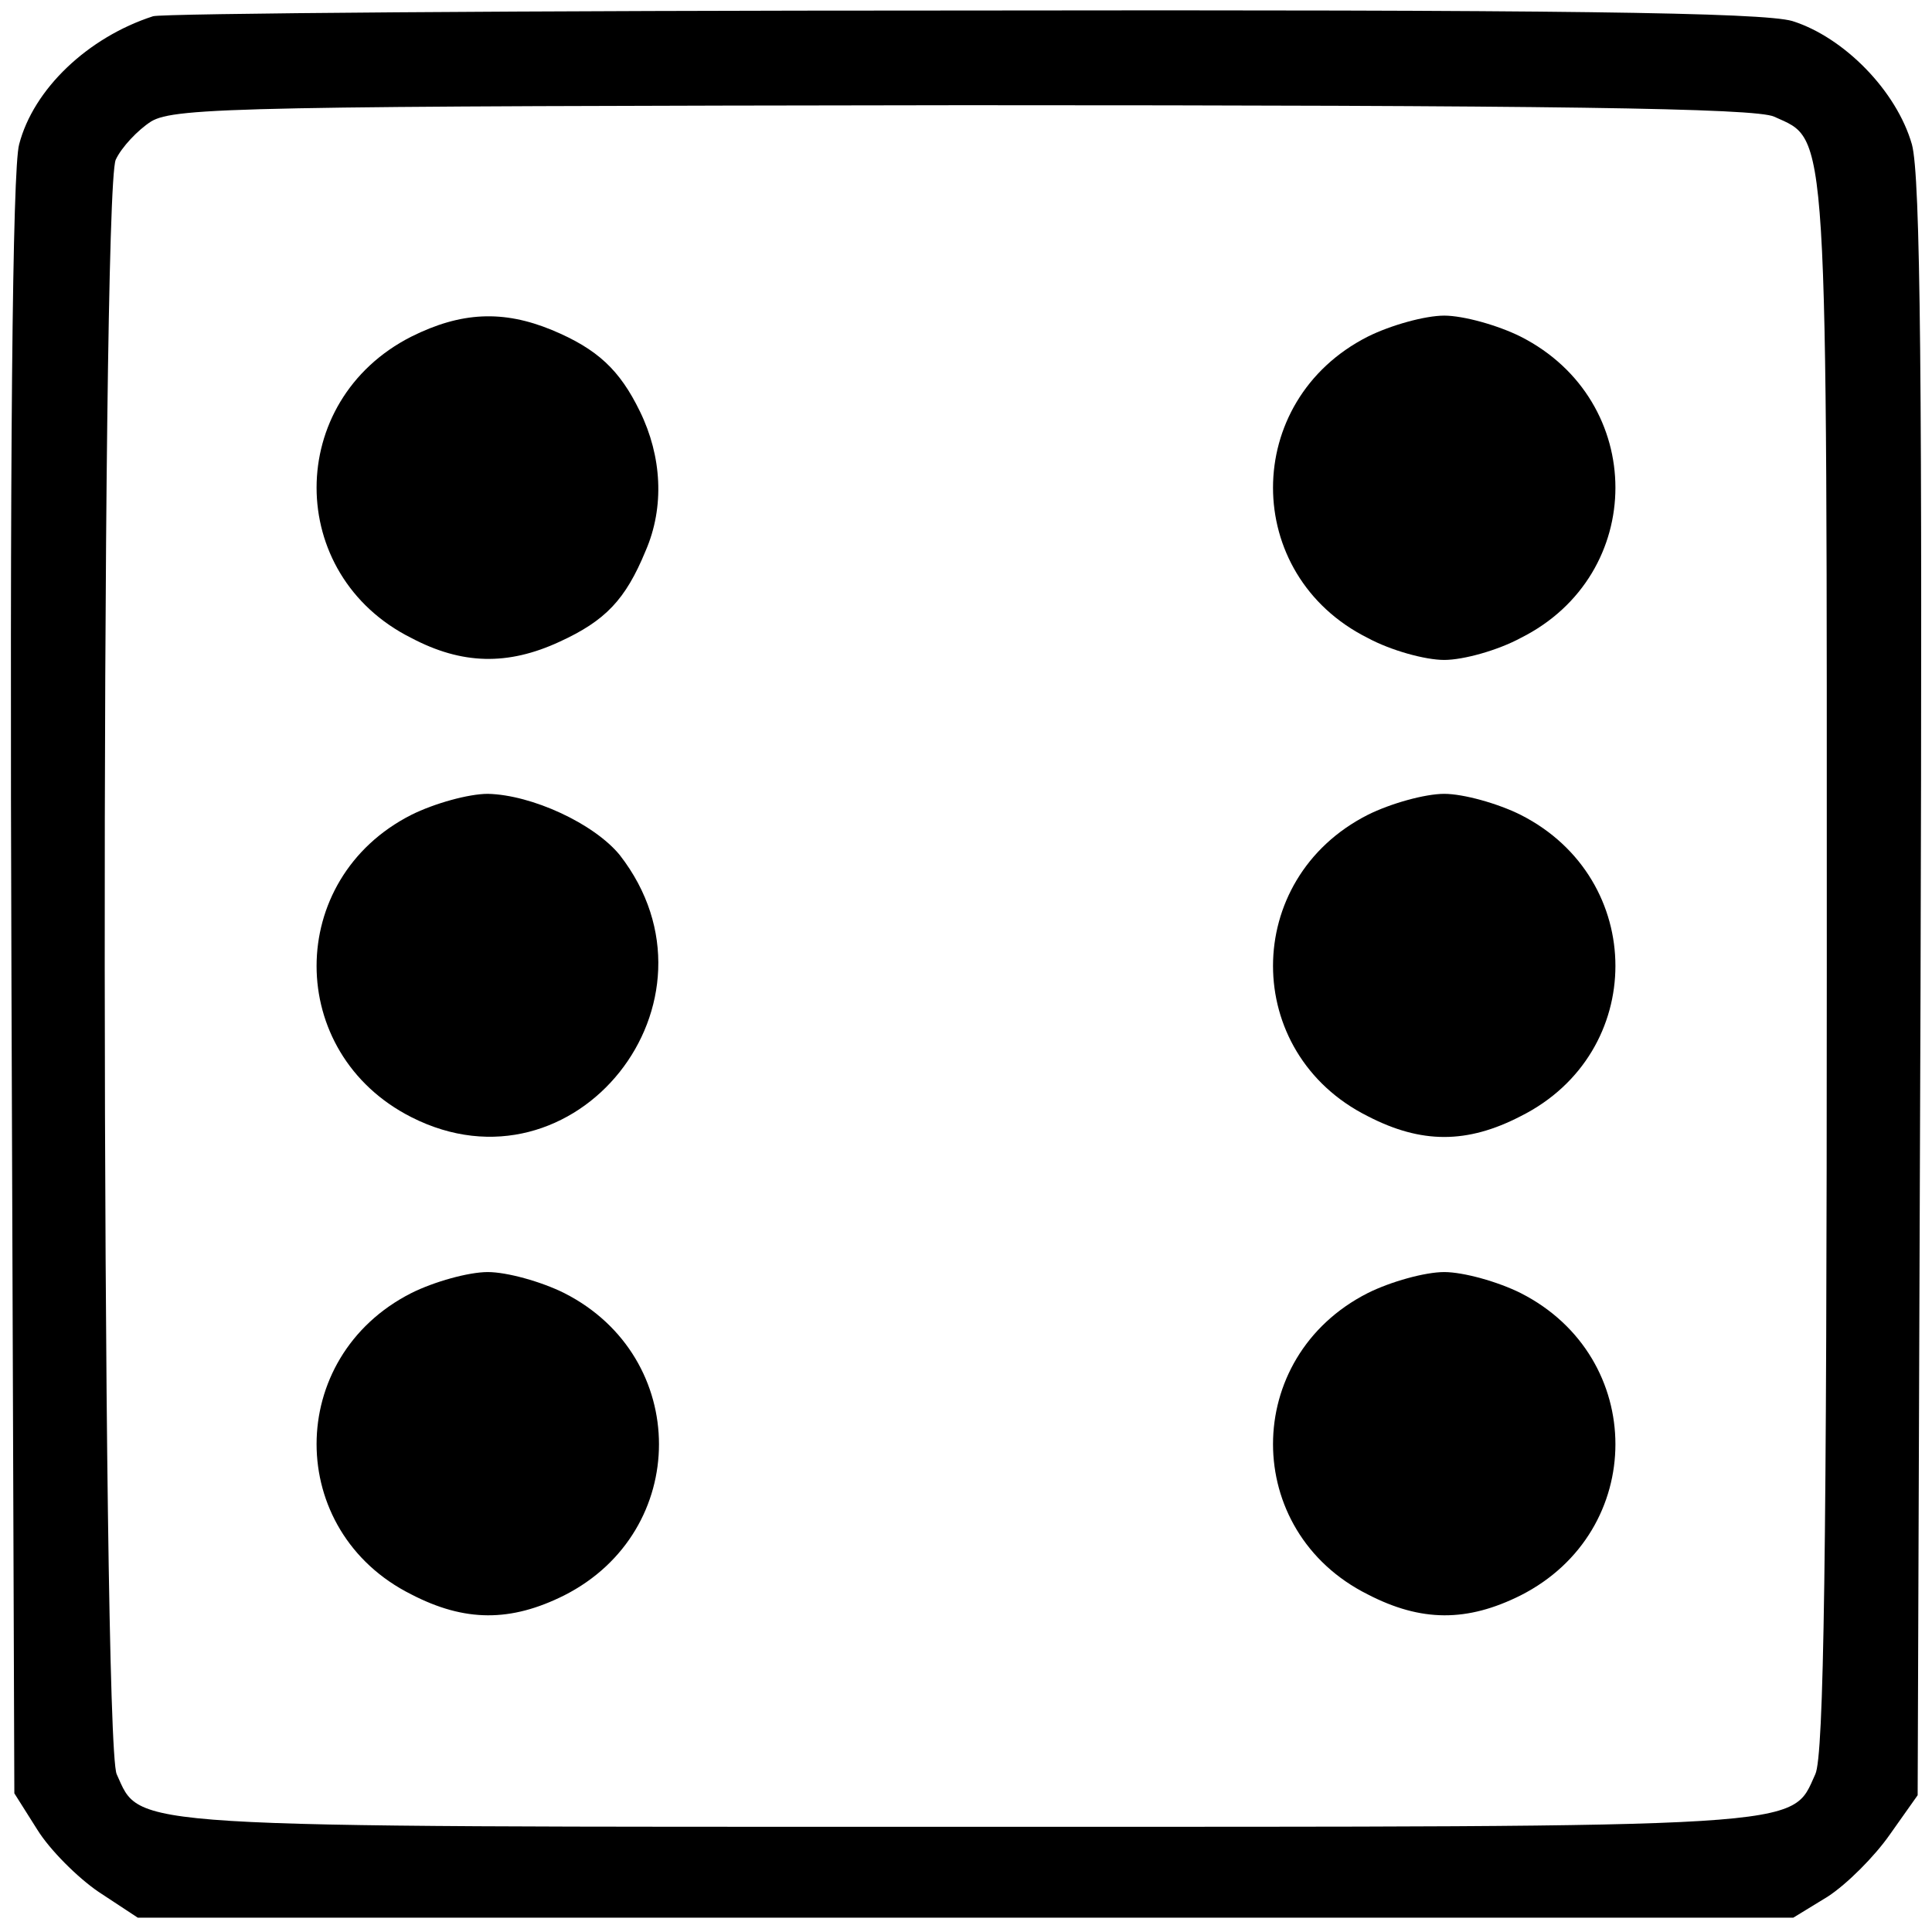
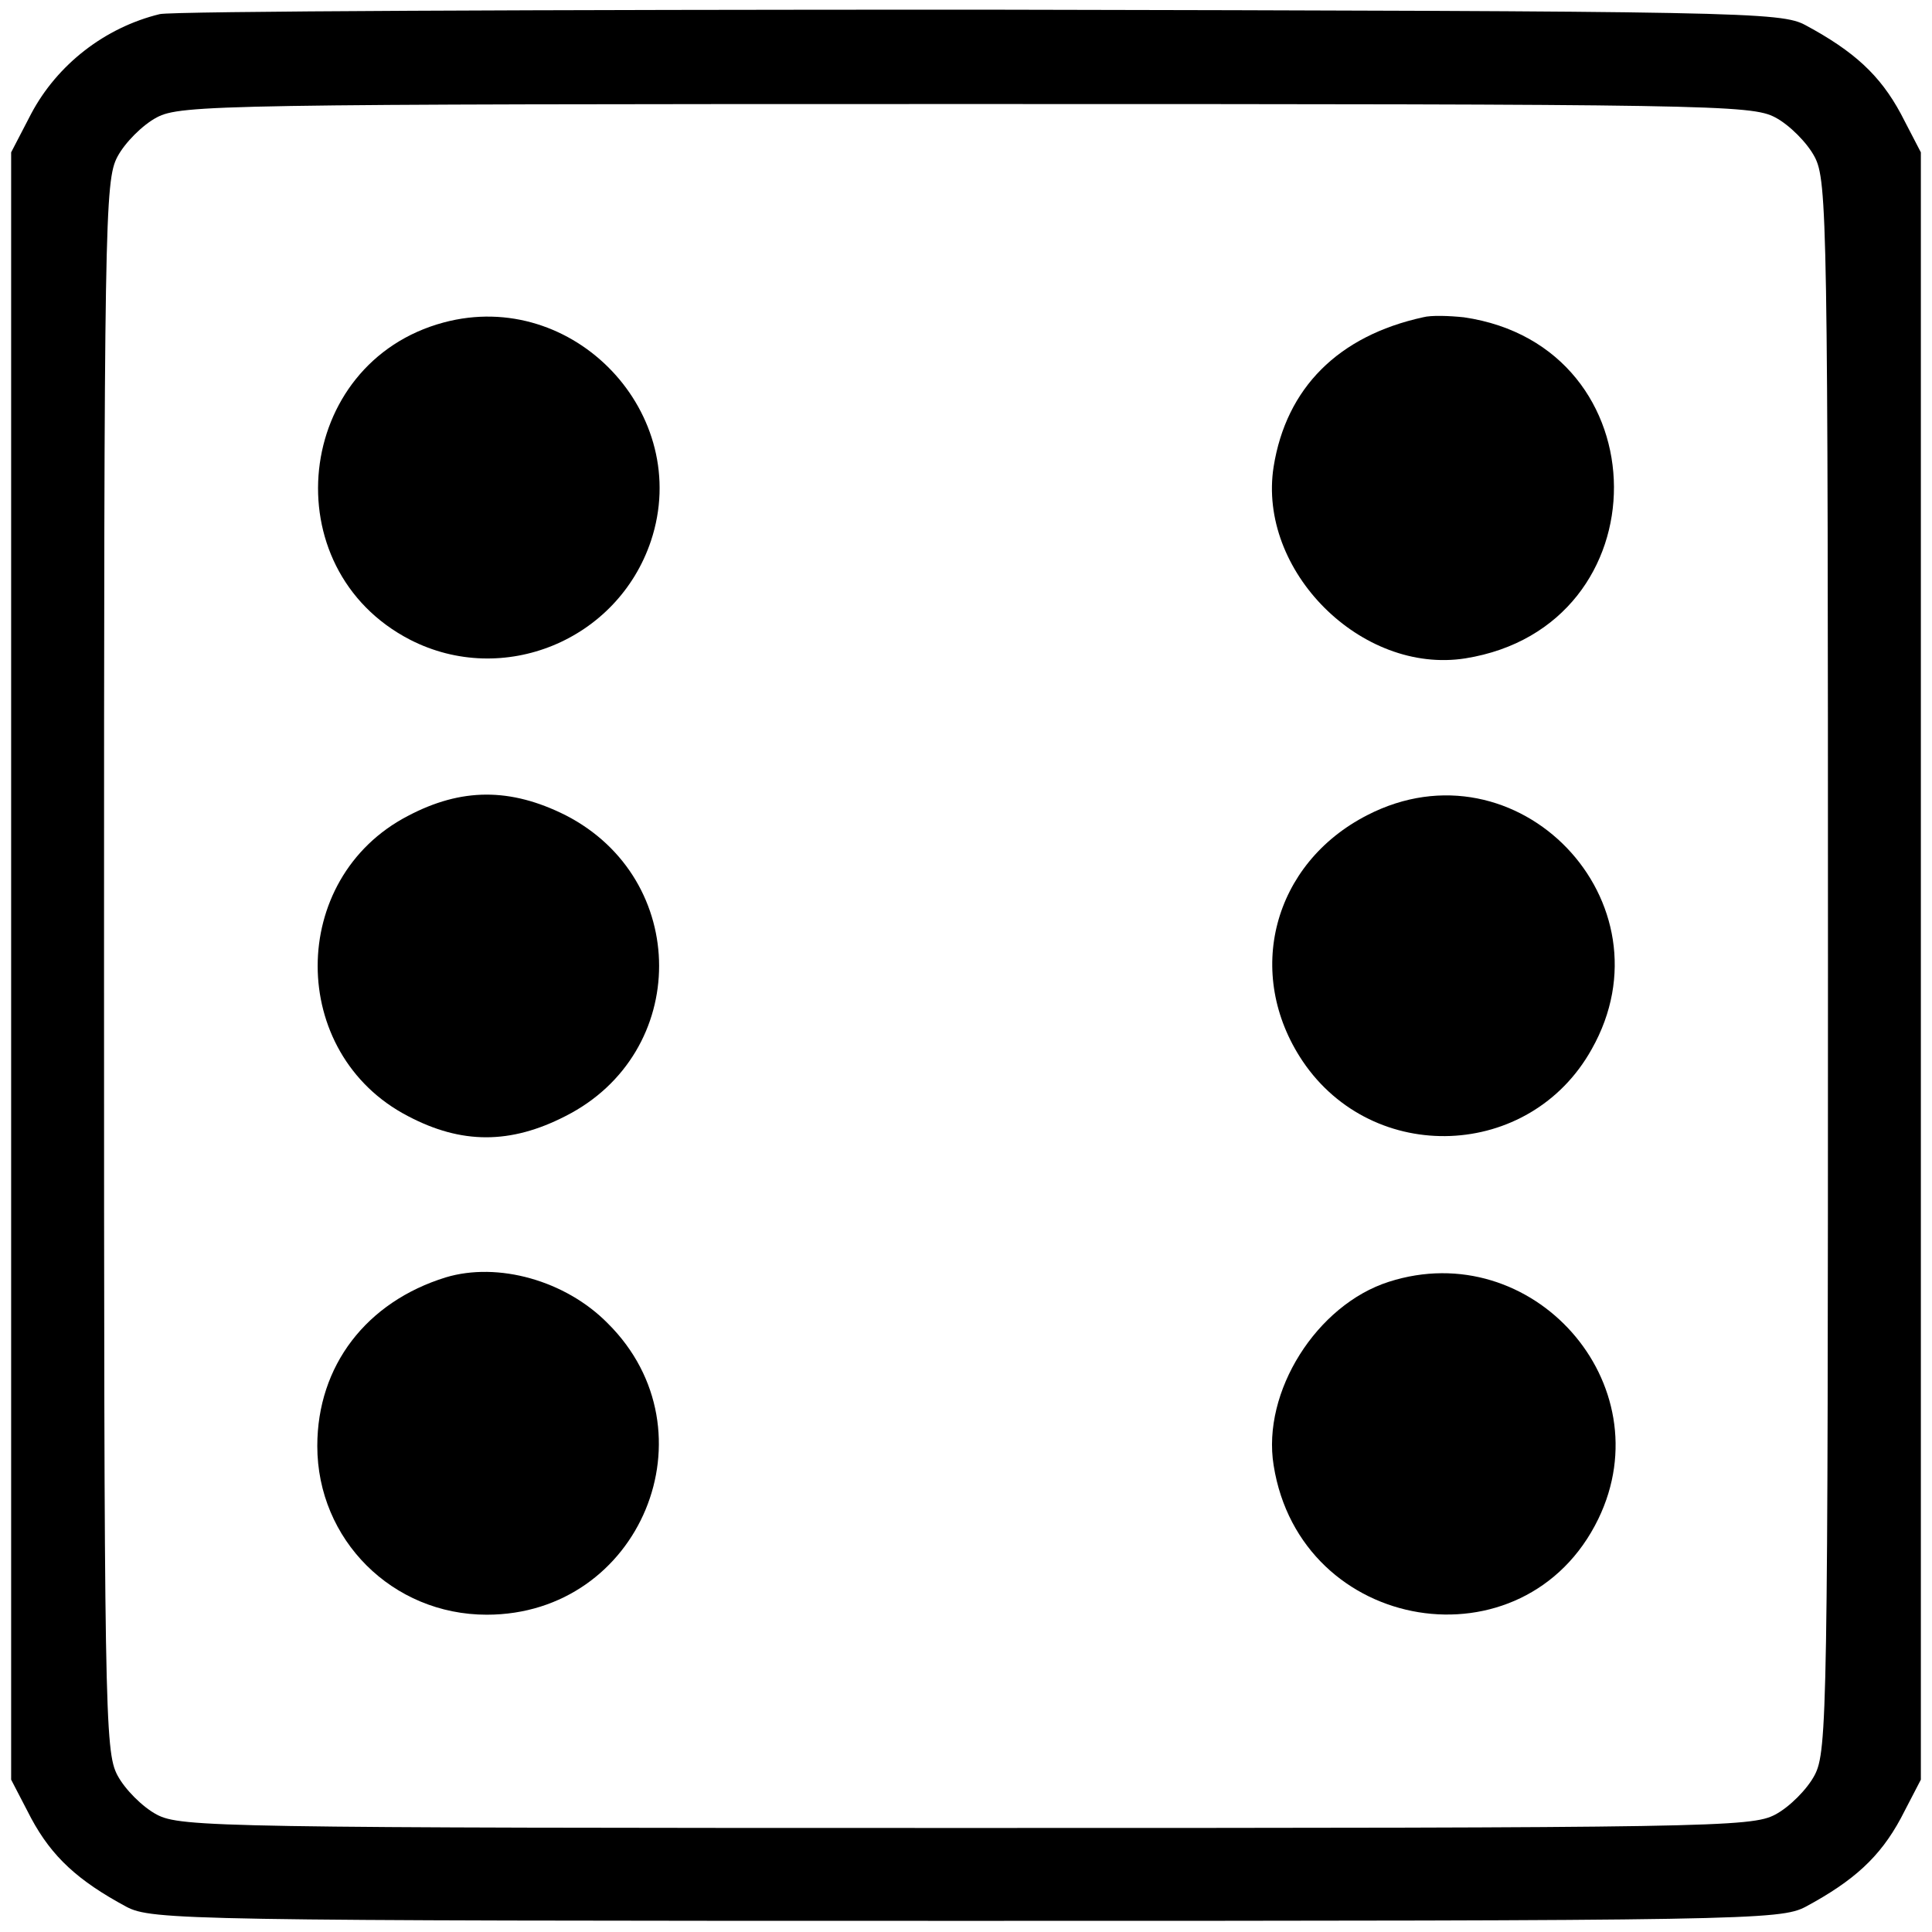
- <svg xmlns="http://www.w3.org/2000/svg" version="1.0" width="202pt" height="202pt" viewBox="0 0 202 202" preserveAspectRatio="xMidYMid meet">
-   <g transform="translate(0,202) scale(0.1,-0.1)" fill="#000000" stroke="none">
-     <path d="M160 2003 c-68 -22 -125 -76 -140 -134 -7 -25 -10 -326 -8 -881 l3 -843 24 -38 c13 -21 42 -50 64 -65 l41 -27 865 0 866 0 36 22 c20 13 49 42 65 65 l29 41 3 841 c2 639 0 852 -9 885 -16 56 -71 112 -125 129 -31 9 -243 12 -870 11 -456 0 -836 -3 -844 -6z m1695 -105 c57 -26 55 3 55 -887 0 -615 -3 -827 -12 -846 -26 -57 3 -55 -888 -55 -891 0 -862 -2 -888 55 -16 35 -17 1652 -1 1688 6 13 23 31 37 40 25 15 101 16 849 17 617 0 829 -3 848 -12z" />
-     <path d="M430 1668 c-132 -67 -132 -249 0 -315 53 -28 101 -29 155 -4 48 22 69 44 90 95 20 46 17 99 -6 146 -21 43 -44 65 -92 85 -51 21 -95 19 -147 -7z" />
-     <path d="M1430 1668 c-132 -67 -132 -249 0 -315 24 -13 60 -23 80 -23 20 0 56 10 80 23 132 66 132 248 0 315 -24 12 -60 22 -80 22 -20 0 -56 -10 -80 -22z" />
-     <path d="M430 1168 c-132 -67 -132 -249 0 -316 171 -87 337 121 218 274 -27 33 -92 63 -138 64 -20 0 -56 -10 -80 -22z" />
-     <path d="M1430 1168 c-132 -67 -132 -249 0 -315 56 -29 104 -29 160 0 132 66 132 248 0 315 -24 12 -60 22 -80 22 -20 0 -56 -10 -80 -22z" />
-     <path d="M430 668 c-132 -67 -132 -249 0 -315 56 -29 104 -29 160 -1 132 67 132 249 0 316 -24 12 -60 22 -80 22 -20 0 -56 -10 -80 -22z" />
-     <path d="M1430 668 c-132 -67 -132 -249 0 -315 56 -29 104 -29 160 -1 132 67 132 249 0 316 -24 12 -60 22 -80 22 -20 0 -56 -10 -80 -22z" />
+ <svg xmlns="http://www.w3.org/2000/svg" version="1.0" width="260pt" height="260pt" viewBox="0 0 260 260" preserveAspectRatio="xMidYMid meet">
+   <g transform="translate(0,260) scale(0.1,-0.1)" fill="#000000" stroke="none">
+     <path d="M215 2581 c-74 -18 -138 -68 -173 -134 l-27 -52 0 -1095 0 -1095 27 -52 c28 -52 63 -84 128 -119 34 -18 80 -19 1130 -19 1050 0 1096 1 1130 19 65 35 100 67 128 119 l27 52 0 1095 0 1095 -27 52 c-28 52 -63 84 -128 119 -33 18 -81 19 -1110 21 -591 0 -1088 -2 -1105 -6z m2174 -139 c19 -10 43 -34 53 -53 17 -32 18 -86 18 -1089 0 -1003 -1 -1057 -18 -1089 -10 -19 -34 -43 -53 -53 -32 -17 -86 -18 -1089 -18 -1003 0 -1057 1 -1089 18 -19 10 -43 34 -53 53 -17 32 -18 86 -18 1089 0 1003 1 1057 18 1089 10 19 34 43 53 53 32 17 86 18 1089 18 1003 0 1057 -1 1089 -18z" />
+     <path d="M597 2166 c-201 -54 -231 -331 -45 -427 125 -64 279 -1 324 133 57 171 -104 341 -279 294z" />
+     <path d="M1915 2173 c-114 -25 -184 -95 -201 -201 -22 -140 118 -280 258 -258 268 43 266 420 -2 459 -19 2 -44 3 -55 0z" />
+     <path d="M549 1502 c-162 -84 -162 -320 0 -404 72 -38 138 -38 212 0 168 85 168 319 0 405 -74 37 -140 37 -212 -1z" />
+     <path d="M1840 1503 c-127 -65 -166 -213 -87 -331 95 -141 306 -133 389 16 112 198 -100 419 -302 315z" />
+     <path d="M600 881 c-107 -33 -173 -119 -173 -227 0 -126 101 -227 228 -227 207 0 309 247 163 392 -57 58 -148 83 -218 62z" />
+     <path d="M1869 875 c-97 -31 -171 -148 -155 -247 36 -227 338 -276 437 -72 88 182 -89 381 -282 319z" />
  </g>
</svg>
